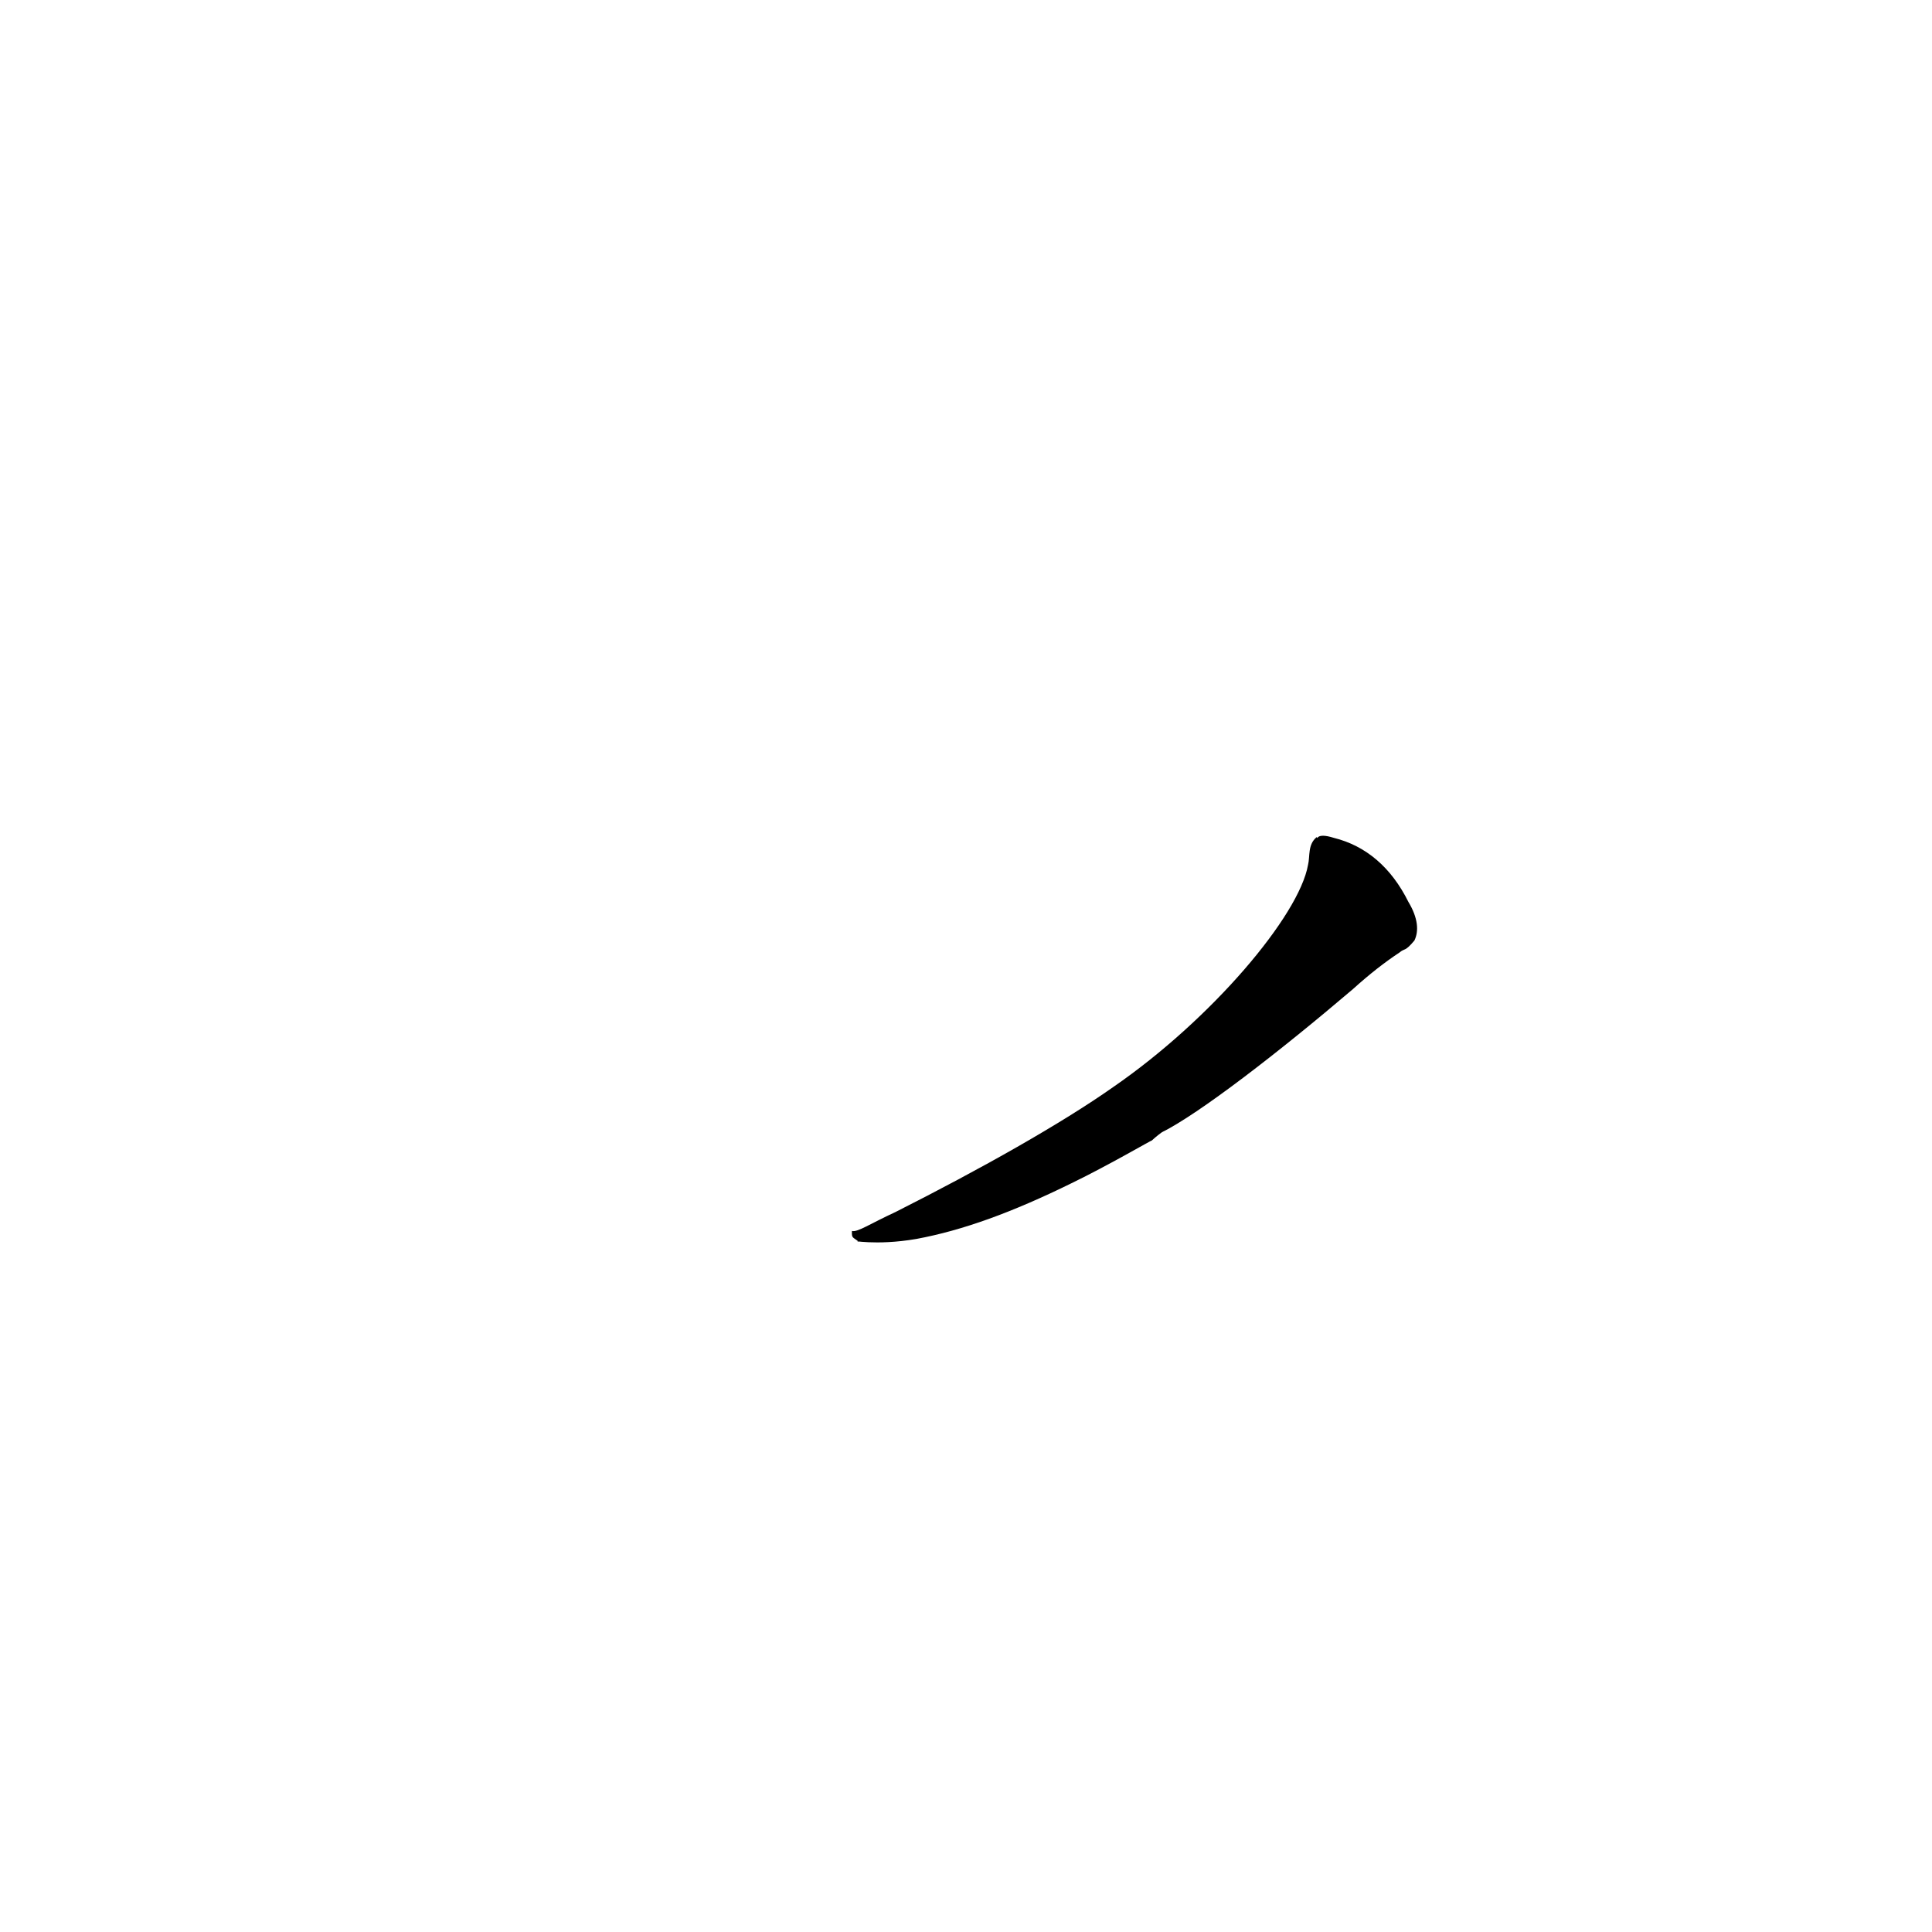
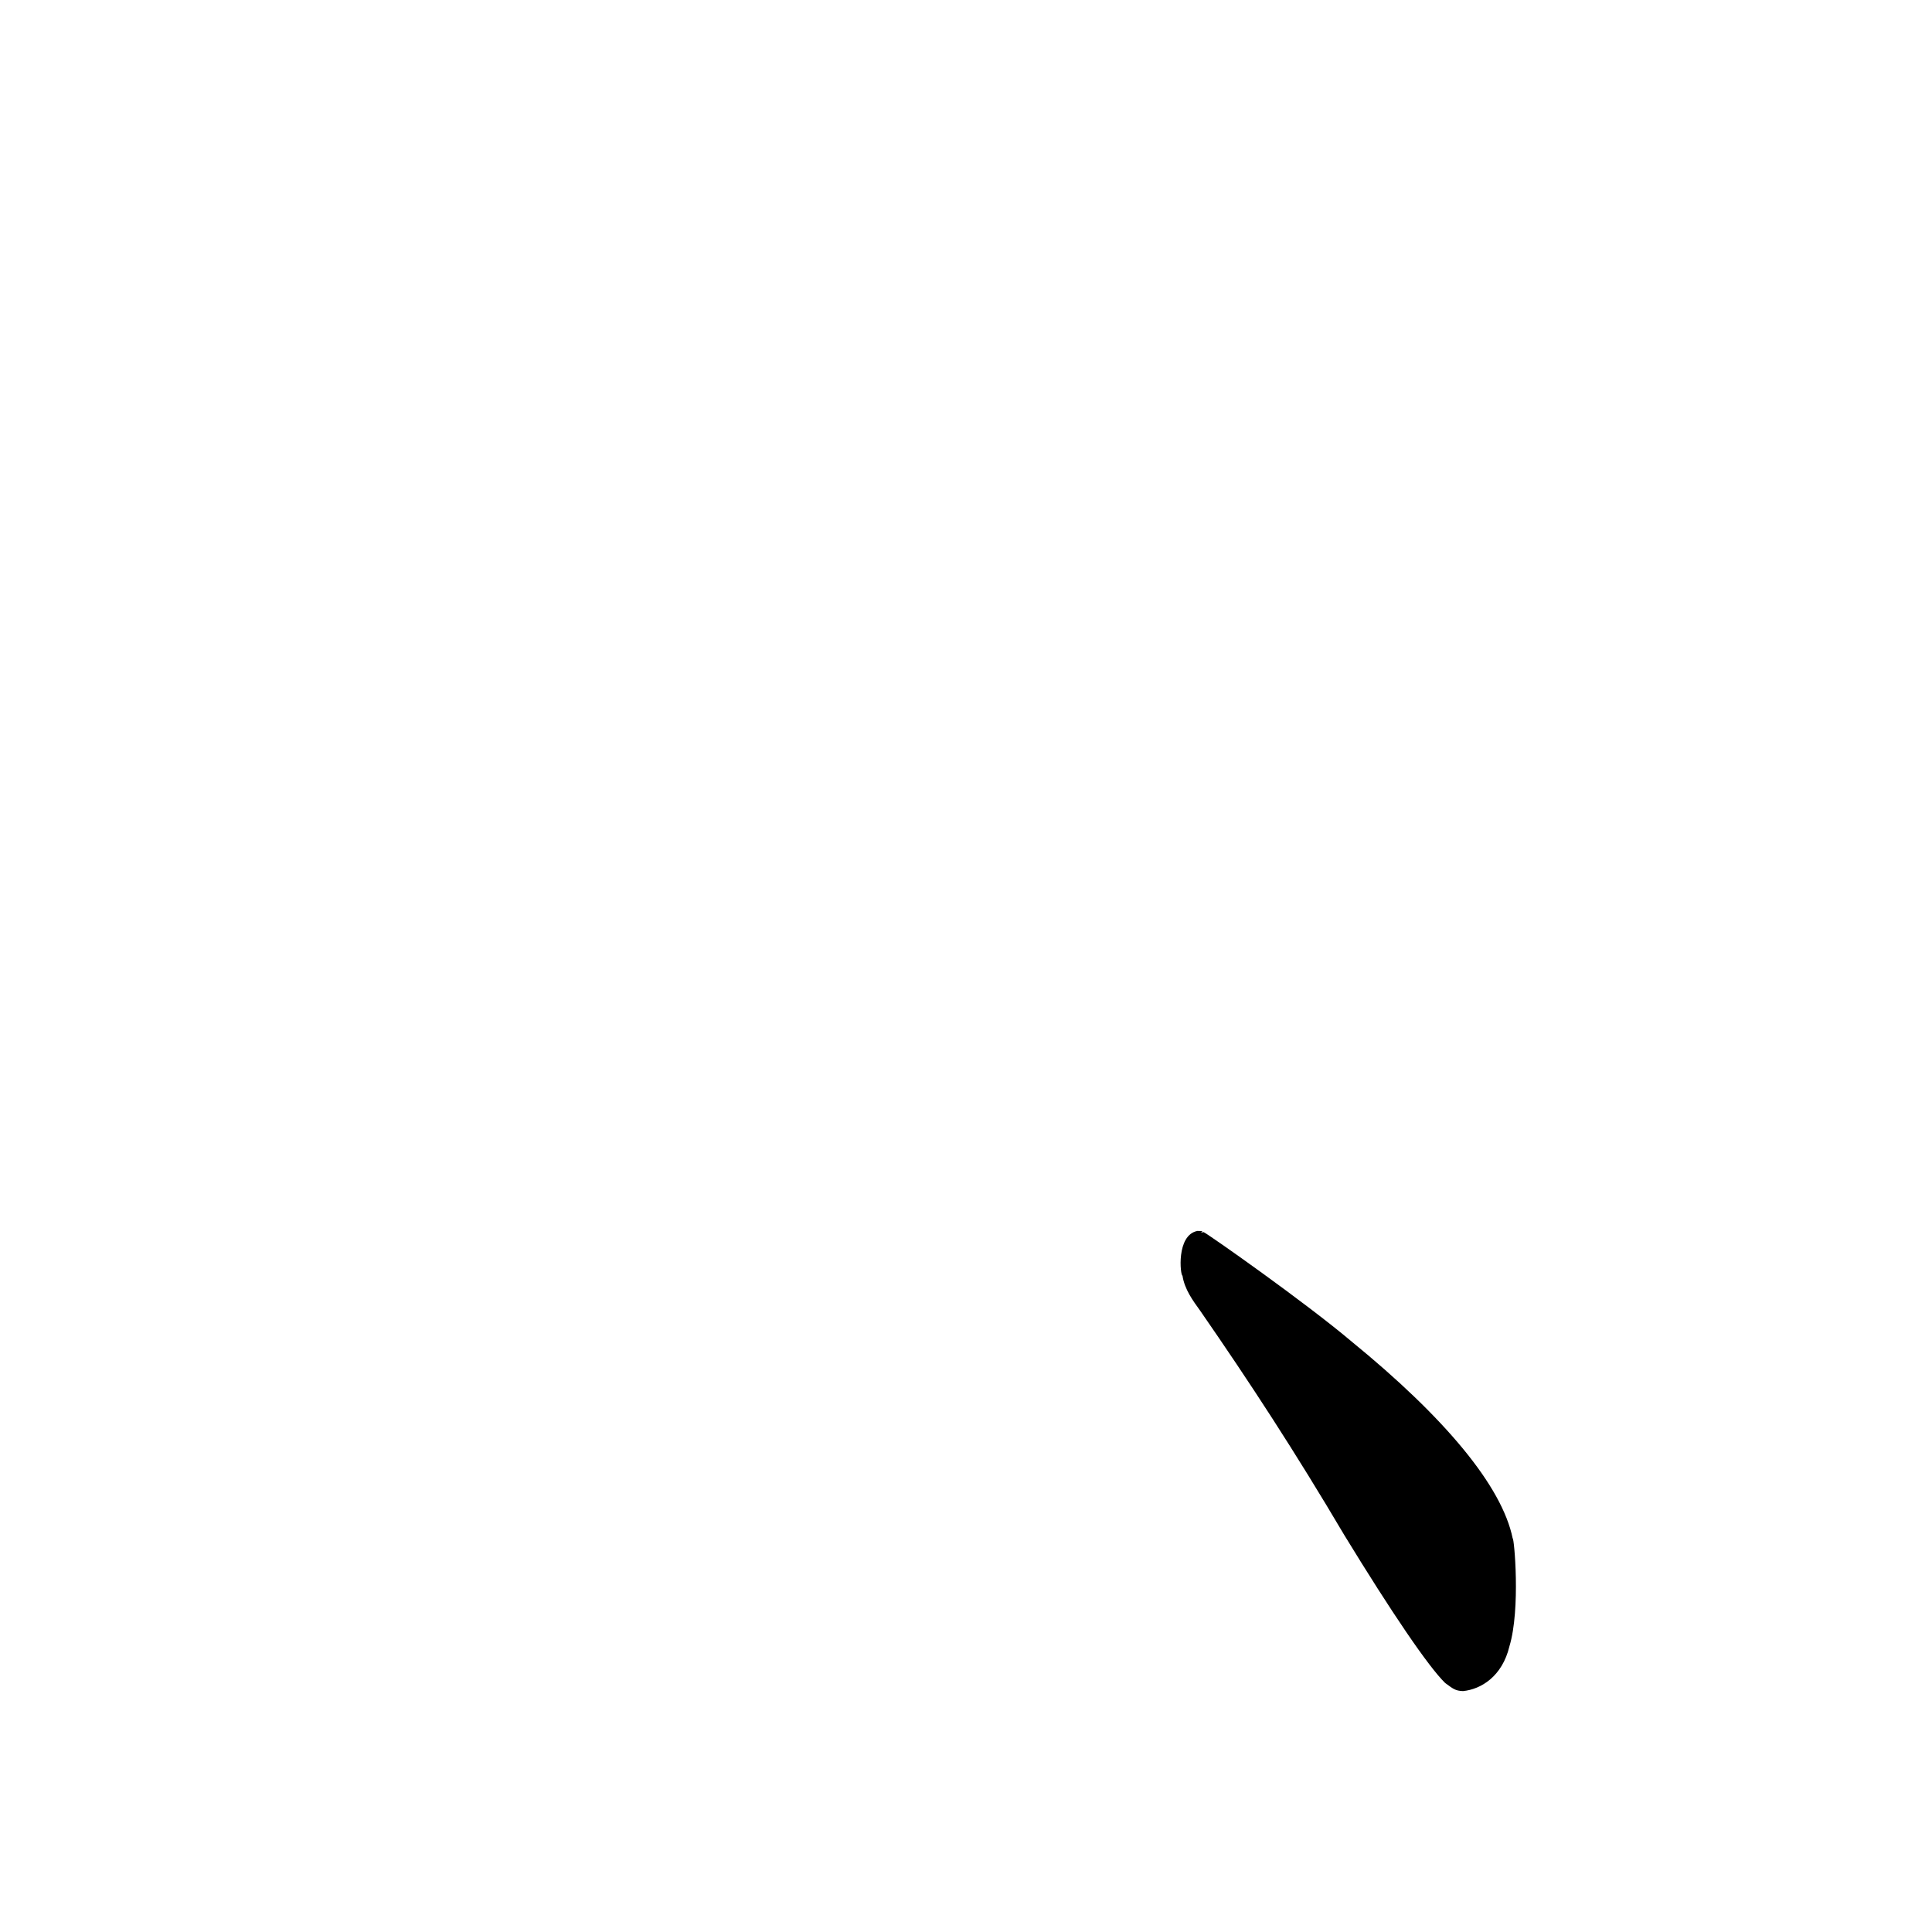
<svg xmlns="http://www.w3.org/2000/svg" height="1024" version="1.1" width="1024">
  <defs />
  <g>
-     <path d="M 697.893 443.667 C 692.992 447.633 694.427 453.904 693.284 458.414 C 688.491 485.452 642.145 540.263 589.917 576.235 C 562.554 595.504 520.13 619.424 474.628 642.399 C 461.062 648.648 454.516 653.24 451.552 652.435 C 451.359 656.504 451.967 655.5 455.238 658.224 C 450.178 656.965 463.628 660.491 485.739 656.659 C 510.107 652.151 536.411 642.628 567.95 627.115 C 587.725 617.542 610.704 604.044 610.411 604.546 C 616.091 599.365 618.674 598.562 615.432 600.332 C 635.35 590.519 677.953 557.596 717.047 524.274 C 726.012 516.193 733.809 510.104 741.78 504.835 C 744.587 502.423 744.512 504.664 749.658 498.509 C 752.094 493.529 751.634 486.604 746.488 478.038 C 737.353 459.67 723.909 448.277 706.974 444.09 C 697.188 440.977 698.522 445.543 697.893 443.667" fill="rgb(0, 0, 0)" opacity="1" stroke-width="1.0" />
+     <path d="M 634.681 652.417 C 623.264 654.597 625.603 676.196 626.738 676.108 C 627.814 683.351 632.342 689.482 636.051 694.605 C 662.456 732.742 686.488 769.589 712.529 813.667 C 737.745 854.931 757.192 883.497 765.956 892.011 C 769.992 894.929 771.222 896.192 775.435 896.313 C 784.96 895.362 796.22 888.566 800.033 872.554 C 806.018 852.791 802.517 814.766 801.754 815.395 C 796.106 787.66 765.768 751.343 716.593 711.215 C 691.969 690.369 640.877 654.471 637.987 653.058 C 633.409 653.899 640.788 652.371 634.681 652.417" fill="rgb(0, 0, 0)" opacity="0.999" stroke-width="1.0" />
  </g>
</svg>
